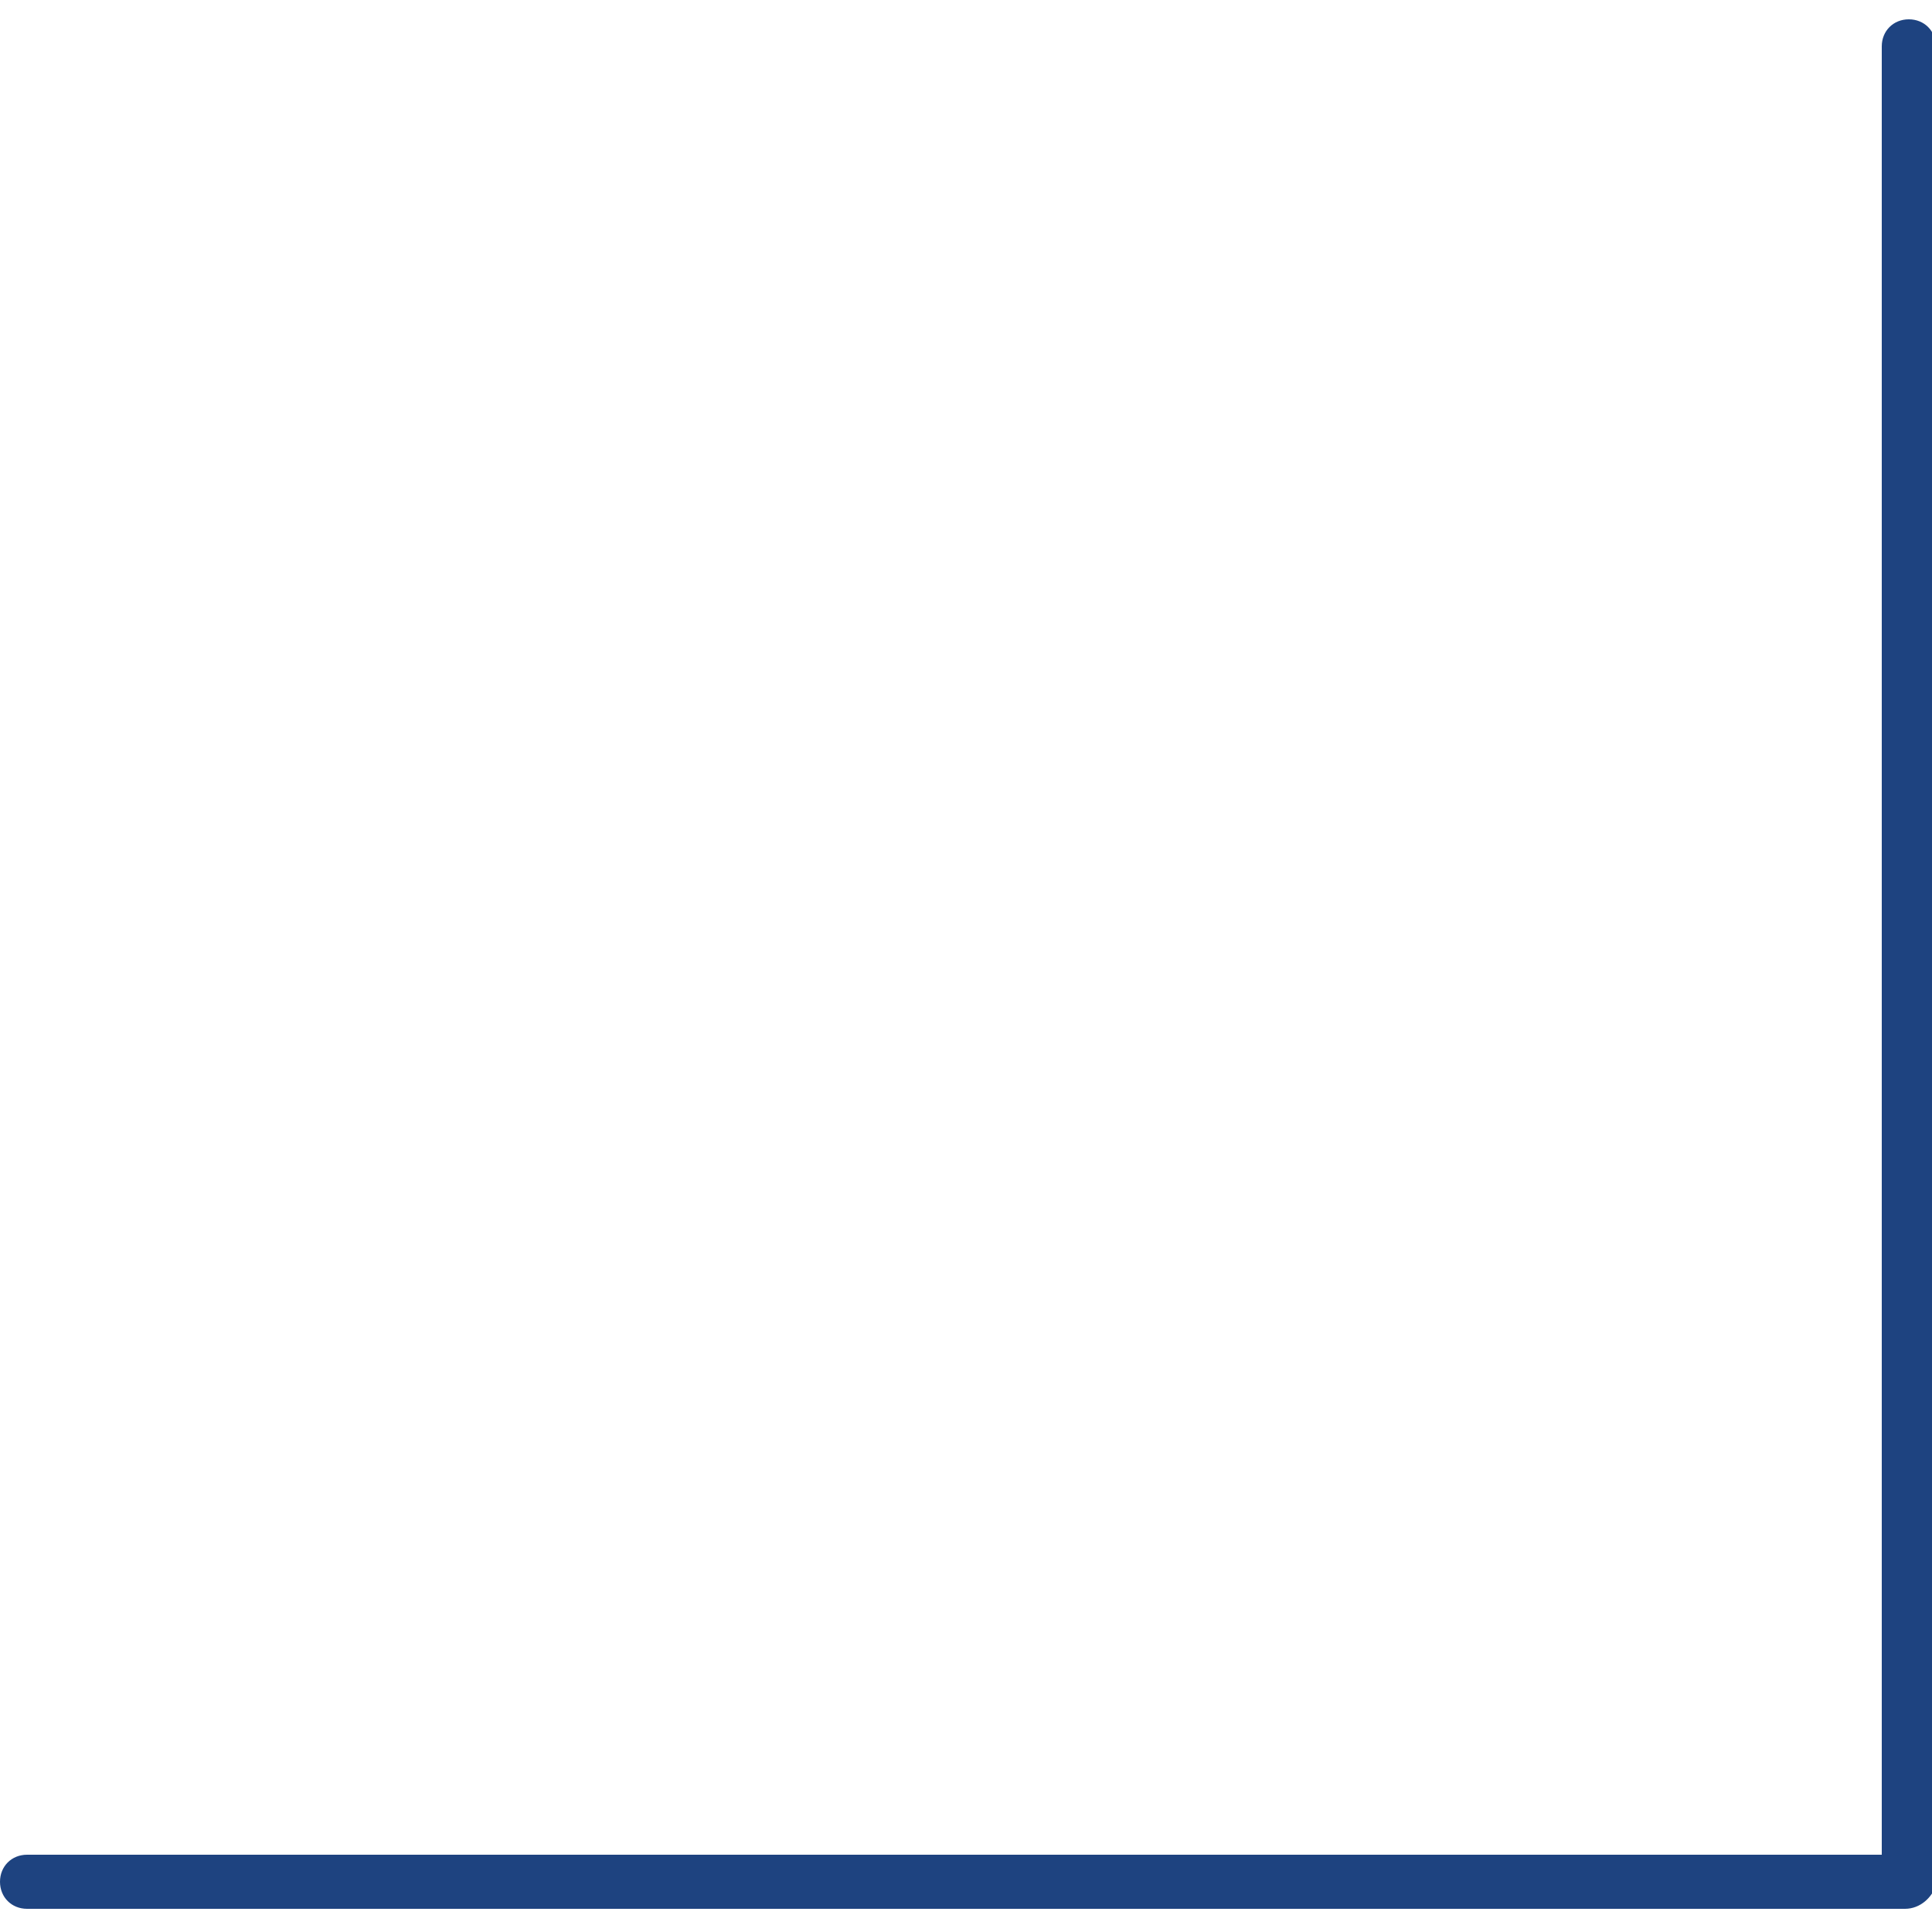
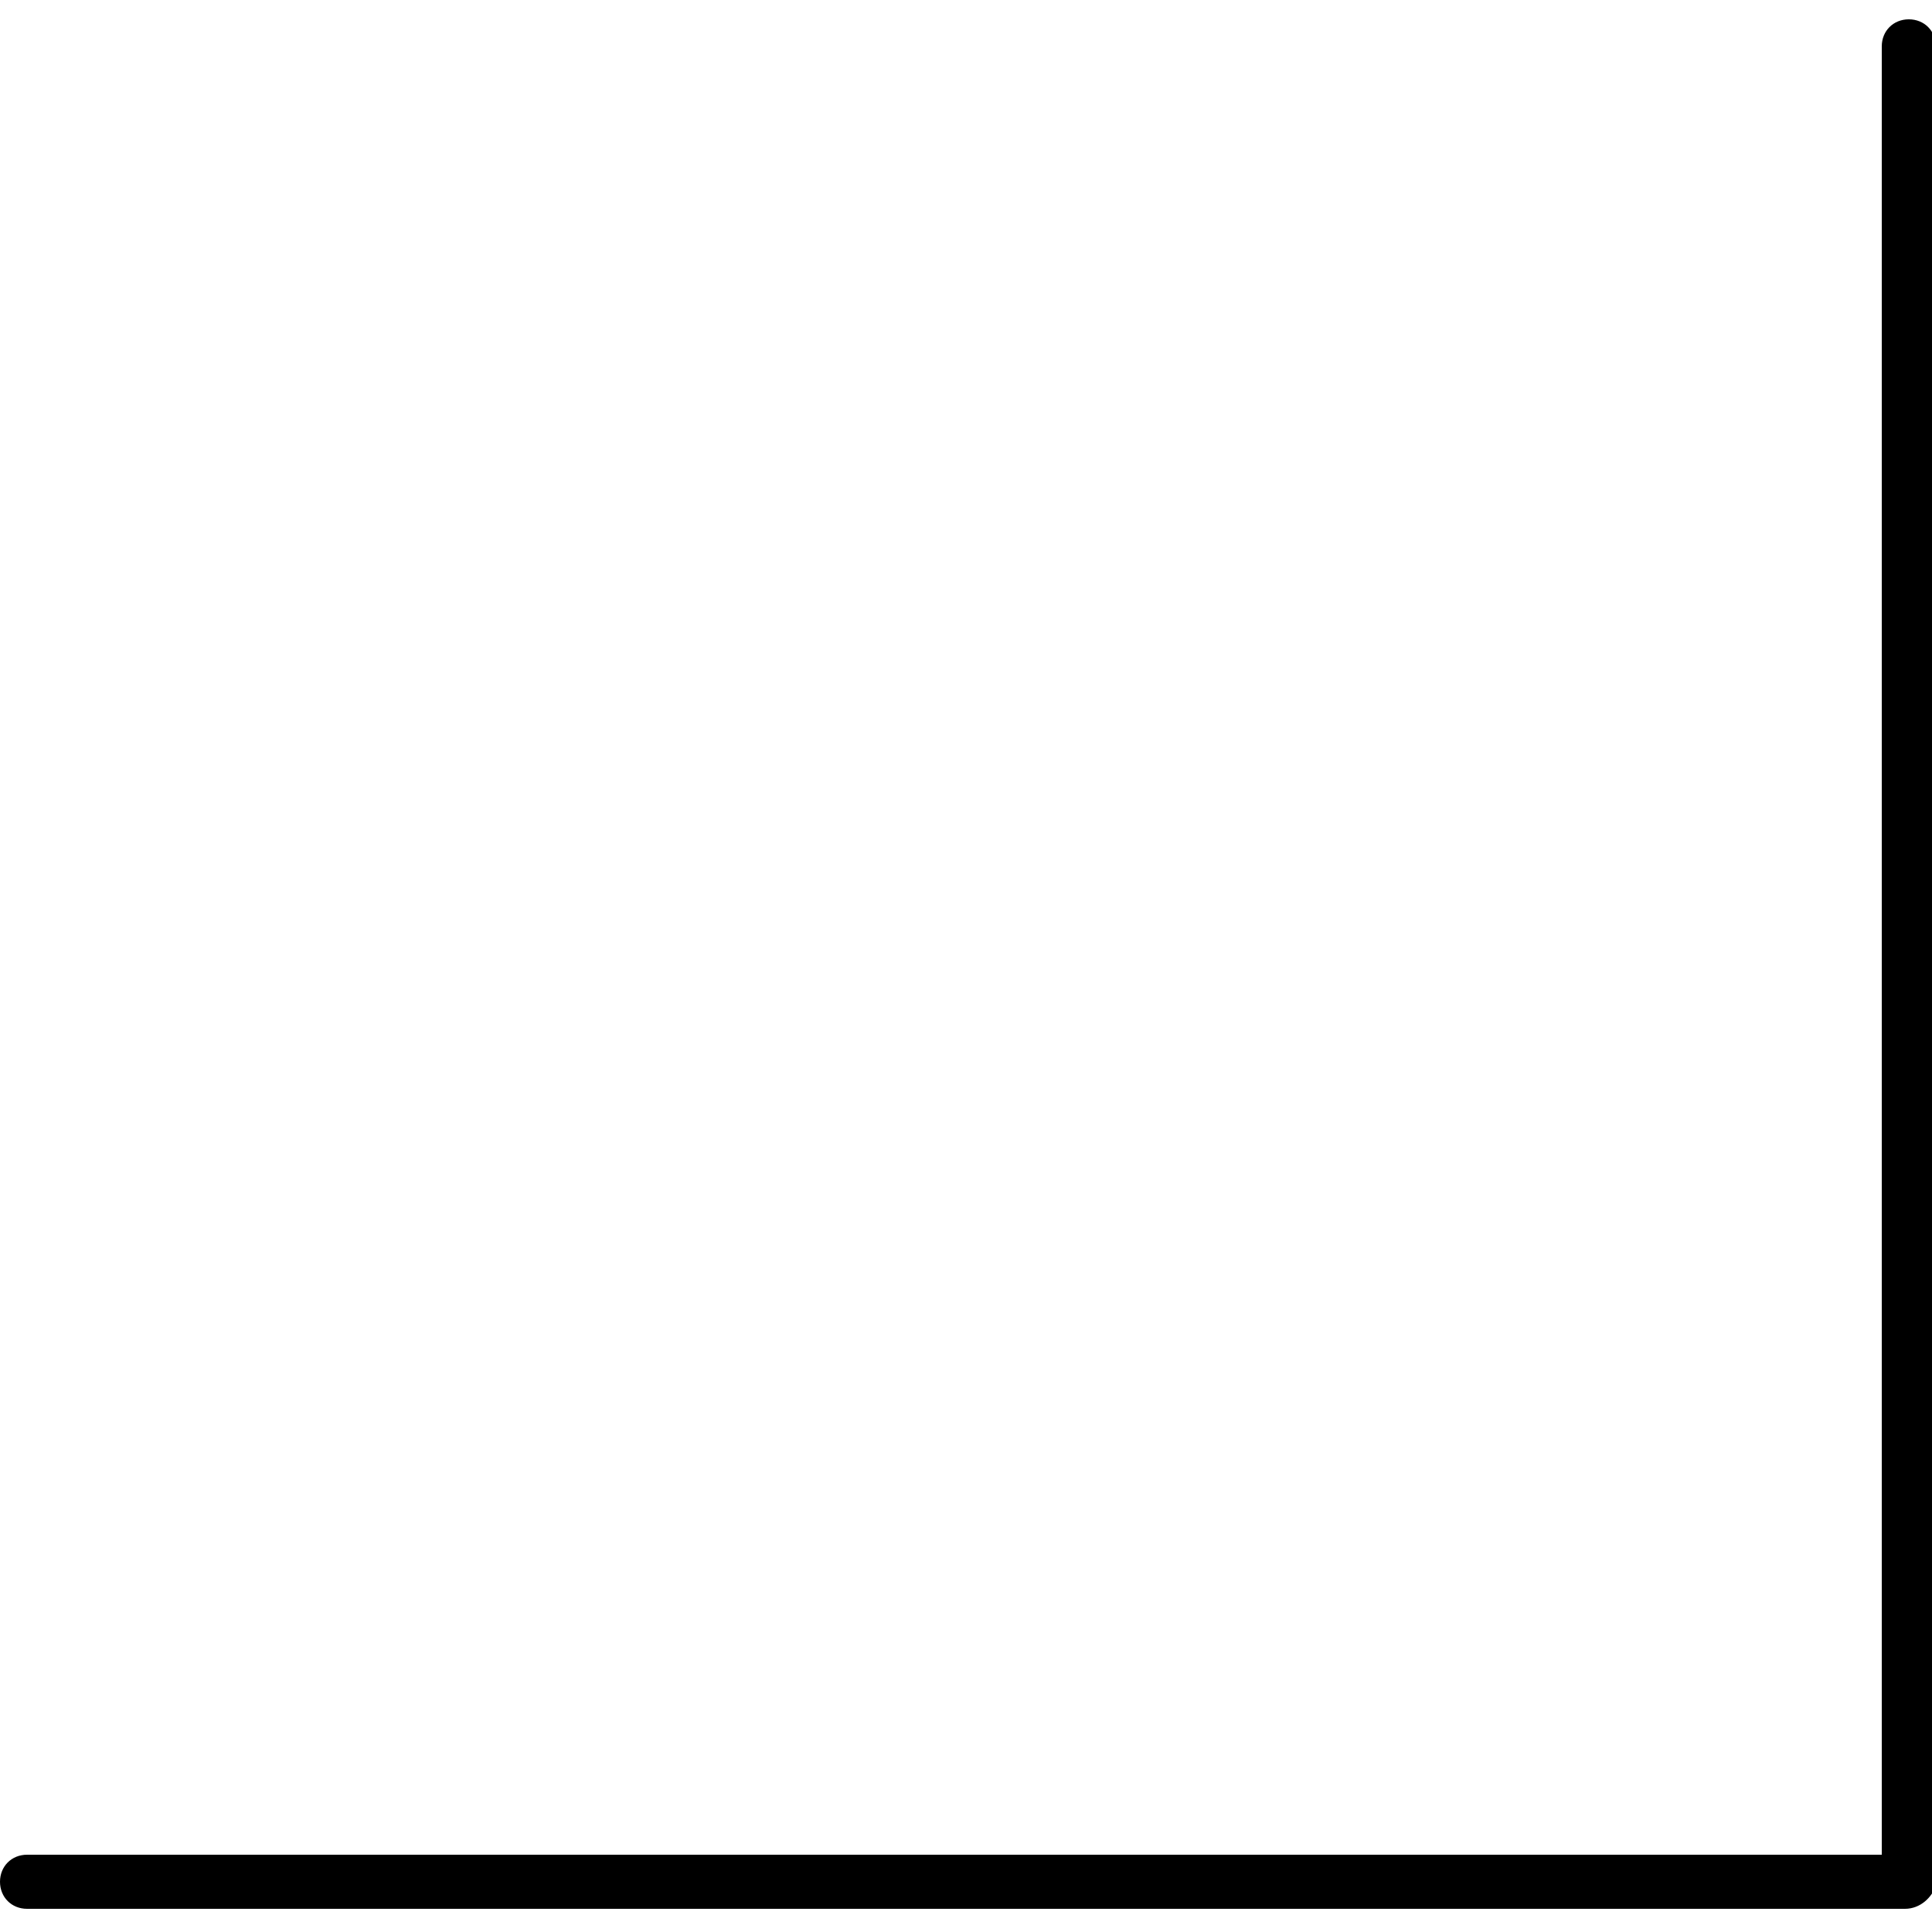
- <svg xmlns="http://www.w3.org/2000/svg" version="1.1" id="Capa_1" x="0px" y="0px" viewBox="0 0 50 50" style="enable-background:new 0 0 50 50;" xml:space="preserve">
-   <style type="text/css">
- 	.st0{fill:#1E4380;}
- </style>
+ <svg xmlns="http://www.w3.org/2000/svg" version="1.1" viewBox="0 0 50 50" xml:space="preserve">
  <path class="st0" d="M49.3,49.4H0.7c-0.4,0-0.7-0.3-0.7-0.7c0-0.4,0.3-0.7,0.7-0.7h48V1.2c0-0.4,0.3-0.7,0.7-0.7  c0.4,0,0.7,0.3,0.7,0.7v47.6C50,49.1,49.7,49.4,49.3,49.4z" />
</svg>
